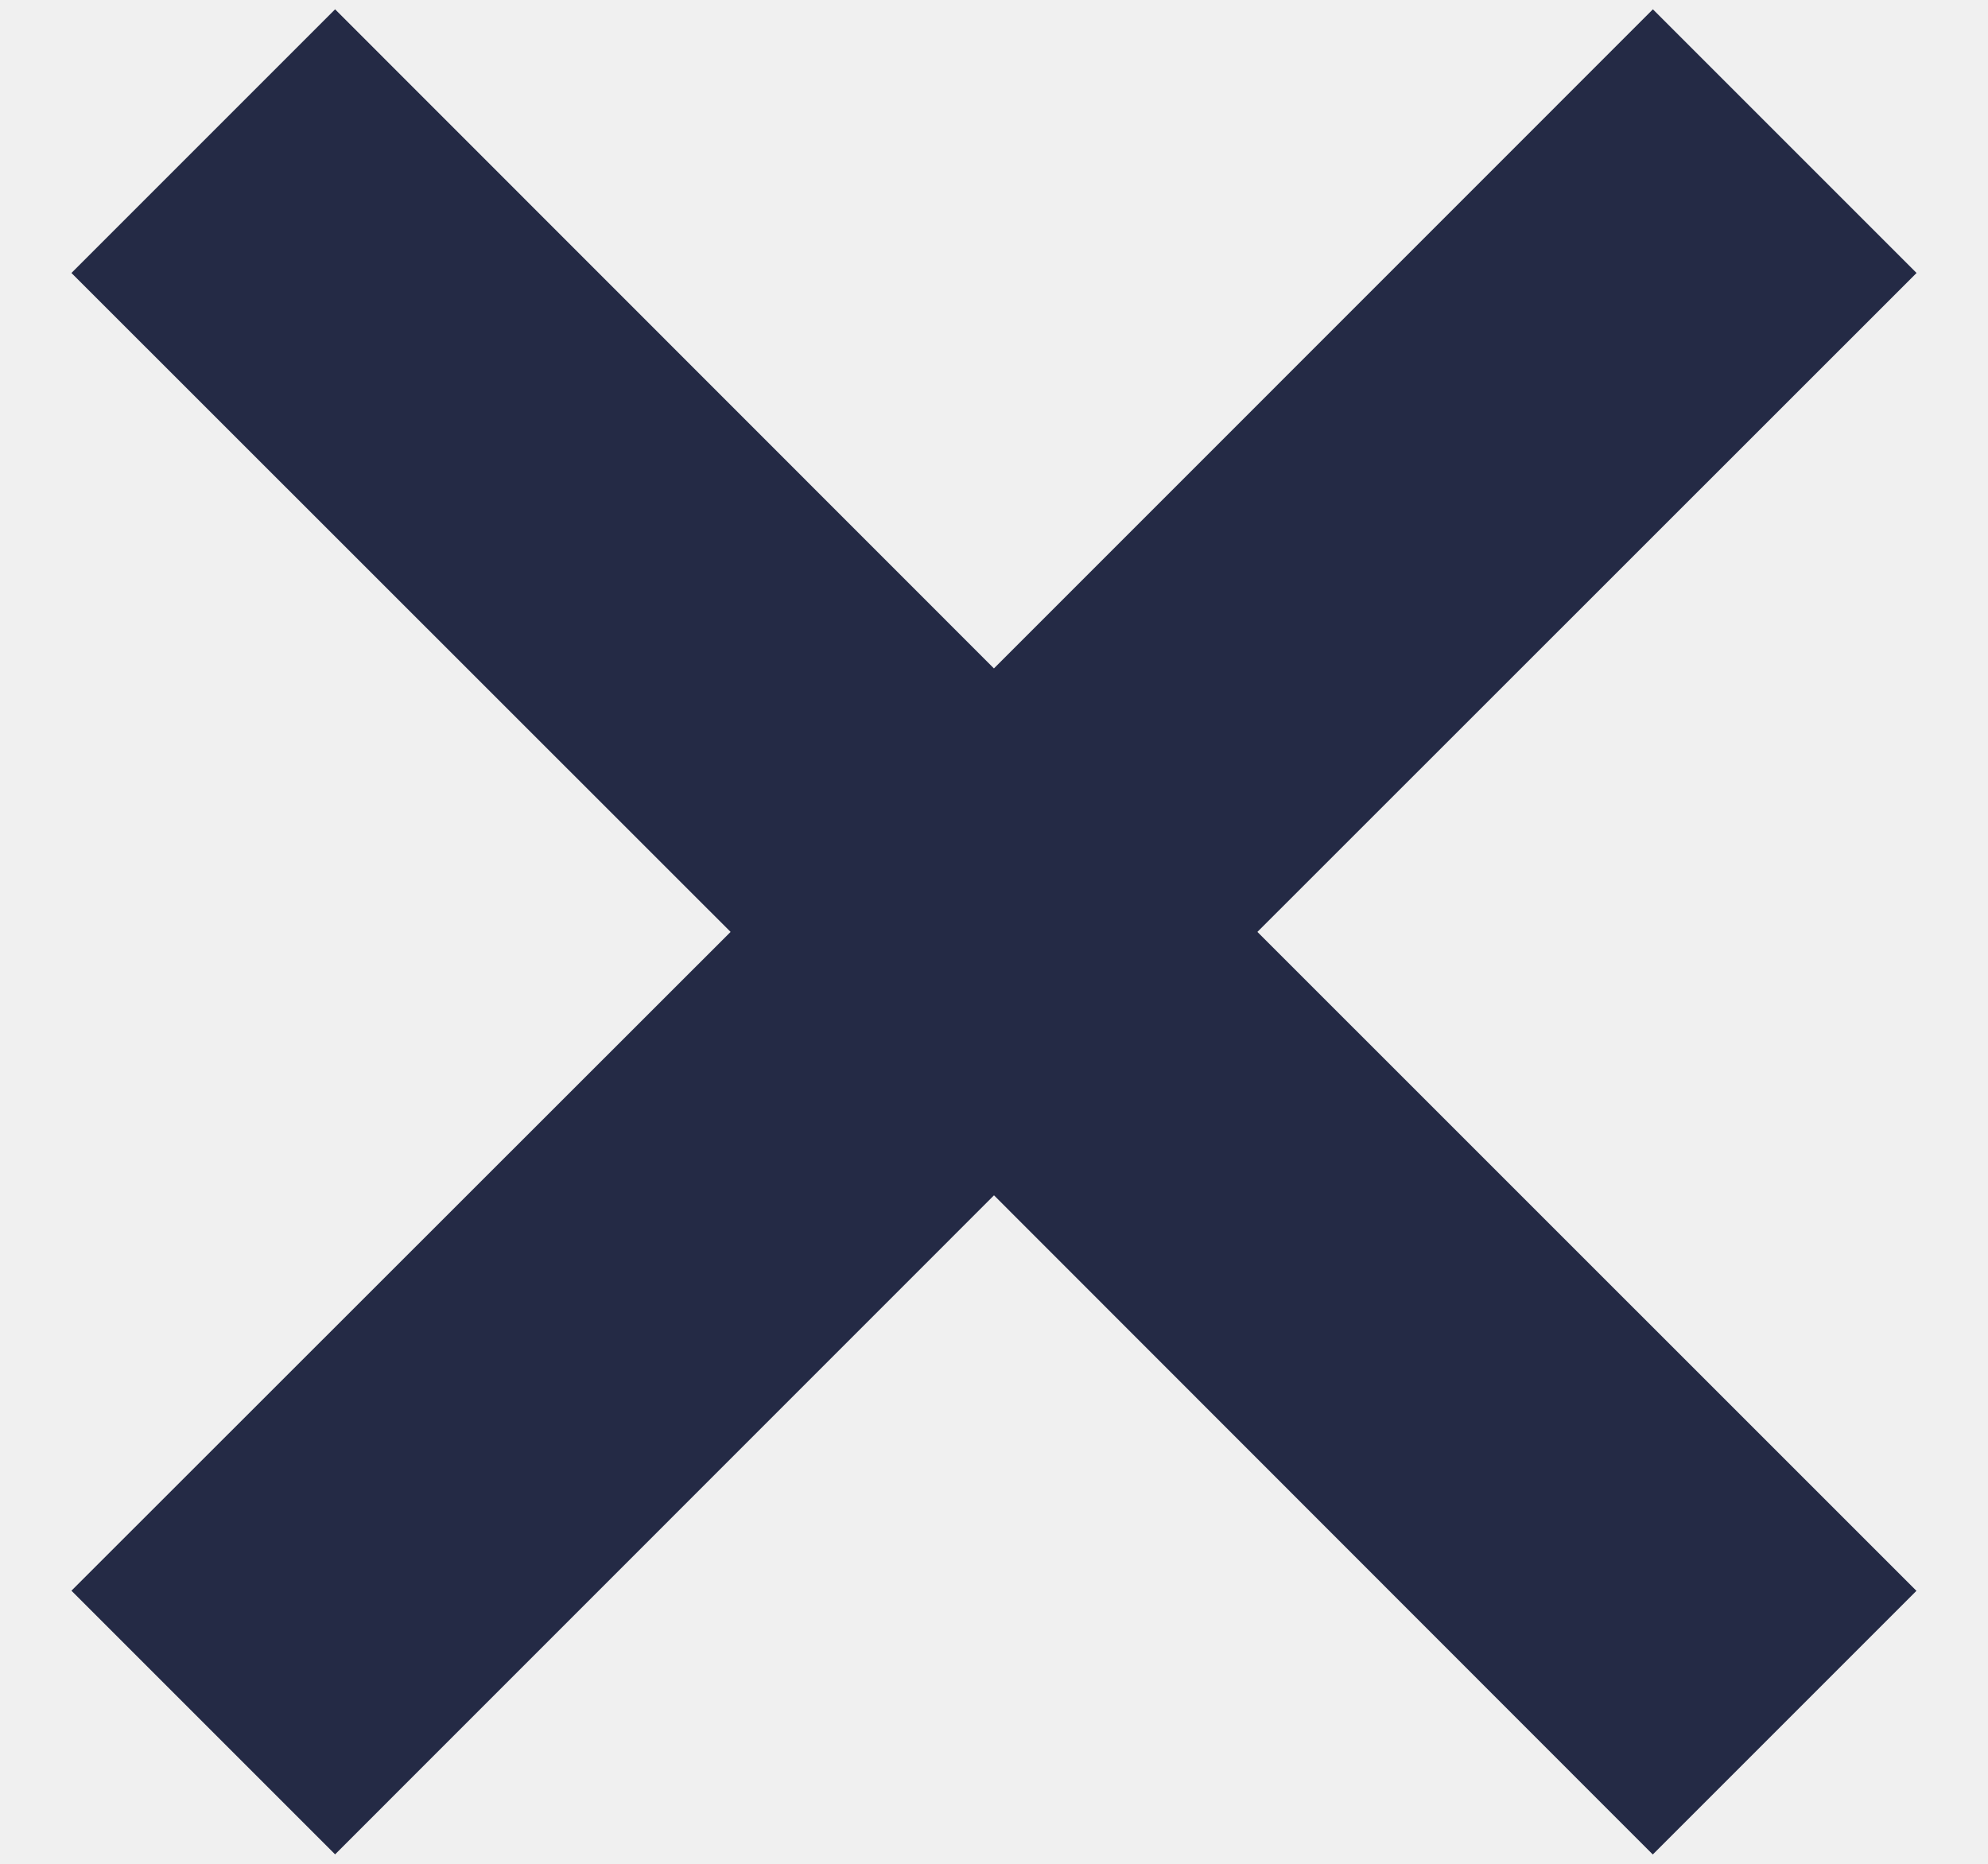
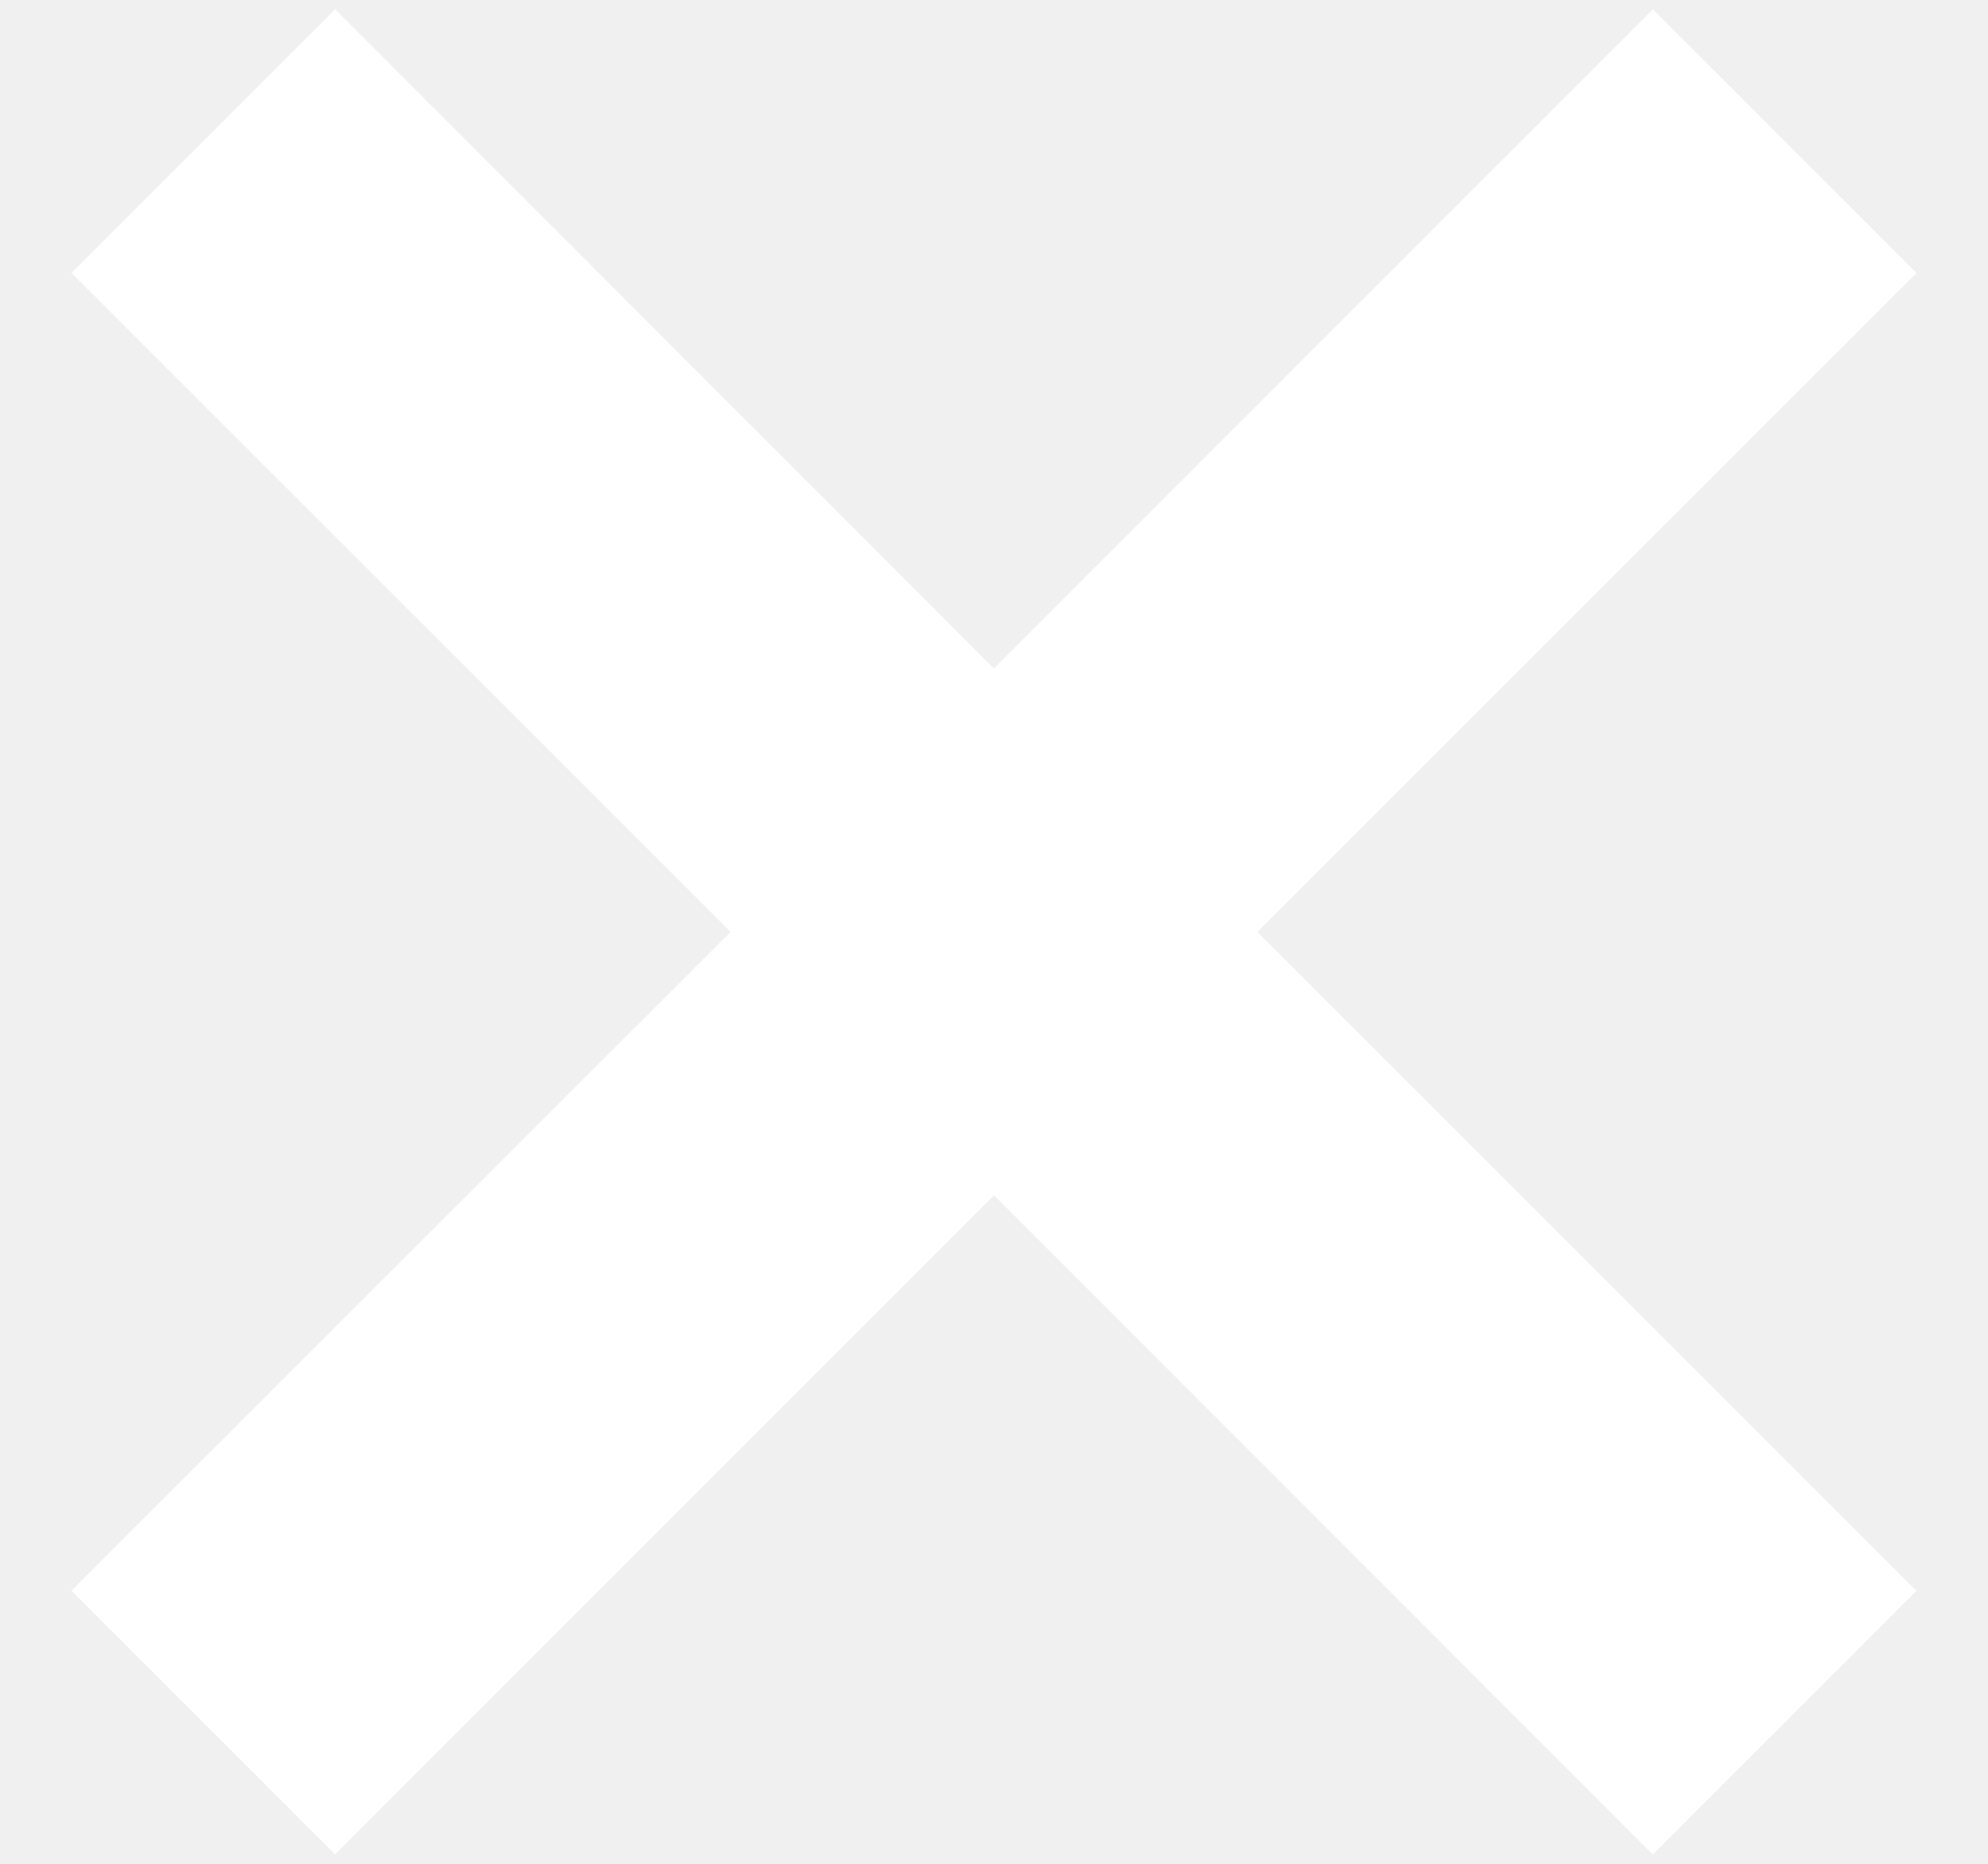
<svg xmlns="http://www.w3.org/2000/svg" width="16" height="15">
-   <path fill="#242A45" fill-rule="evenodd" d="M8 5.379L13.303.075l2.122 2.122L10.12 7.5l5.304 5.303-2.122 2.122L8 9.62l-5.303 5.304-2.122-2.122L5.88 7.5.575 2.197 2.697.075 8 5.38z" />
+   <path fill="#fff" fill-rule="evenodd" d="M8 5.379L13.303.075l2.122 2.122L10.12 7.5l5.304 5.303-2.122 2.122L8 9.62l-5.303 5.304-2.122-2.122L5.88 7.5.575 2.197 2.697.075 8 5.38z" />
</svg>
